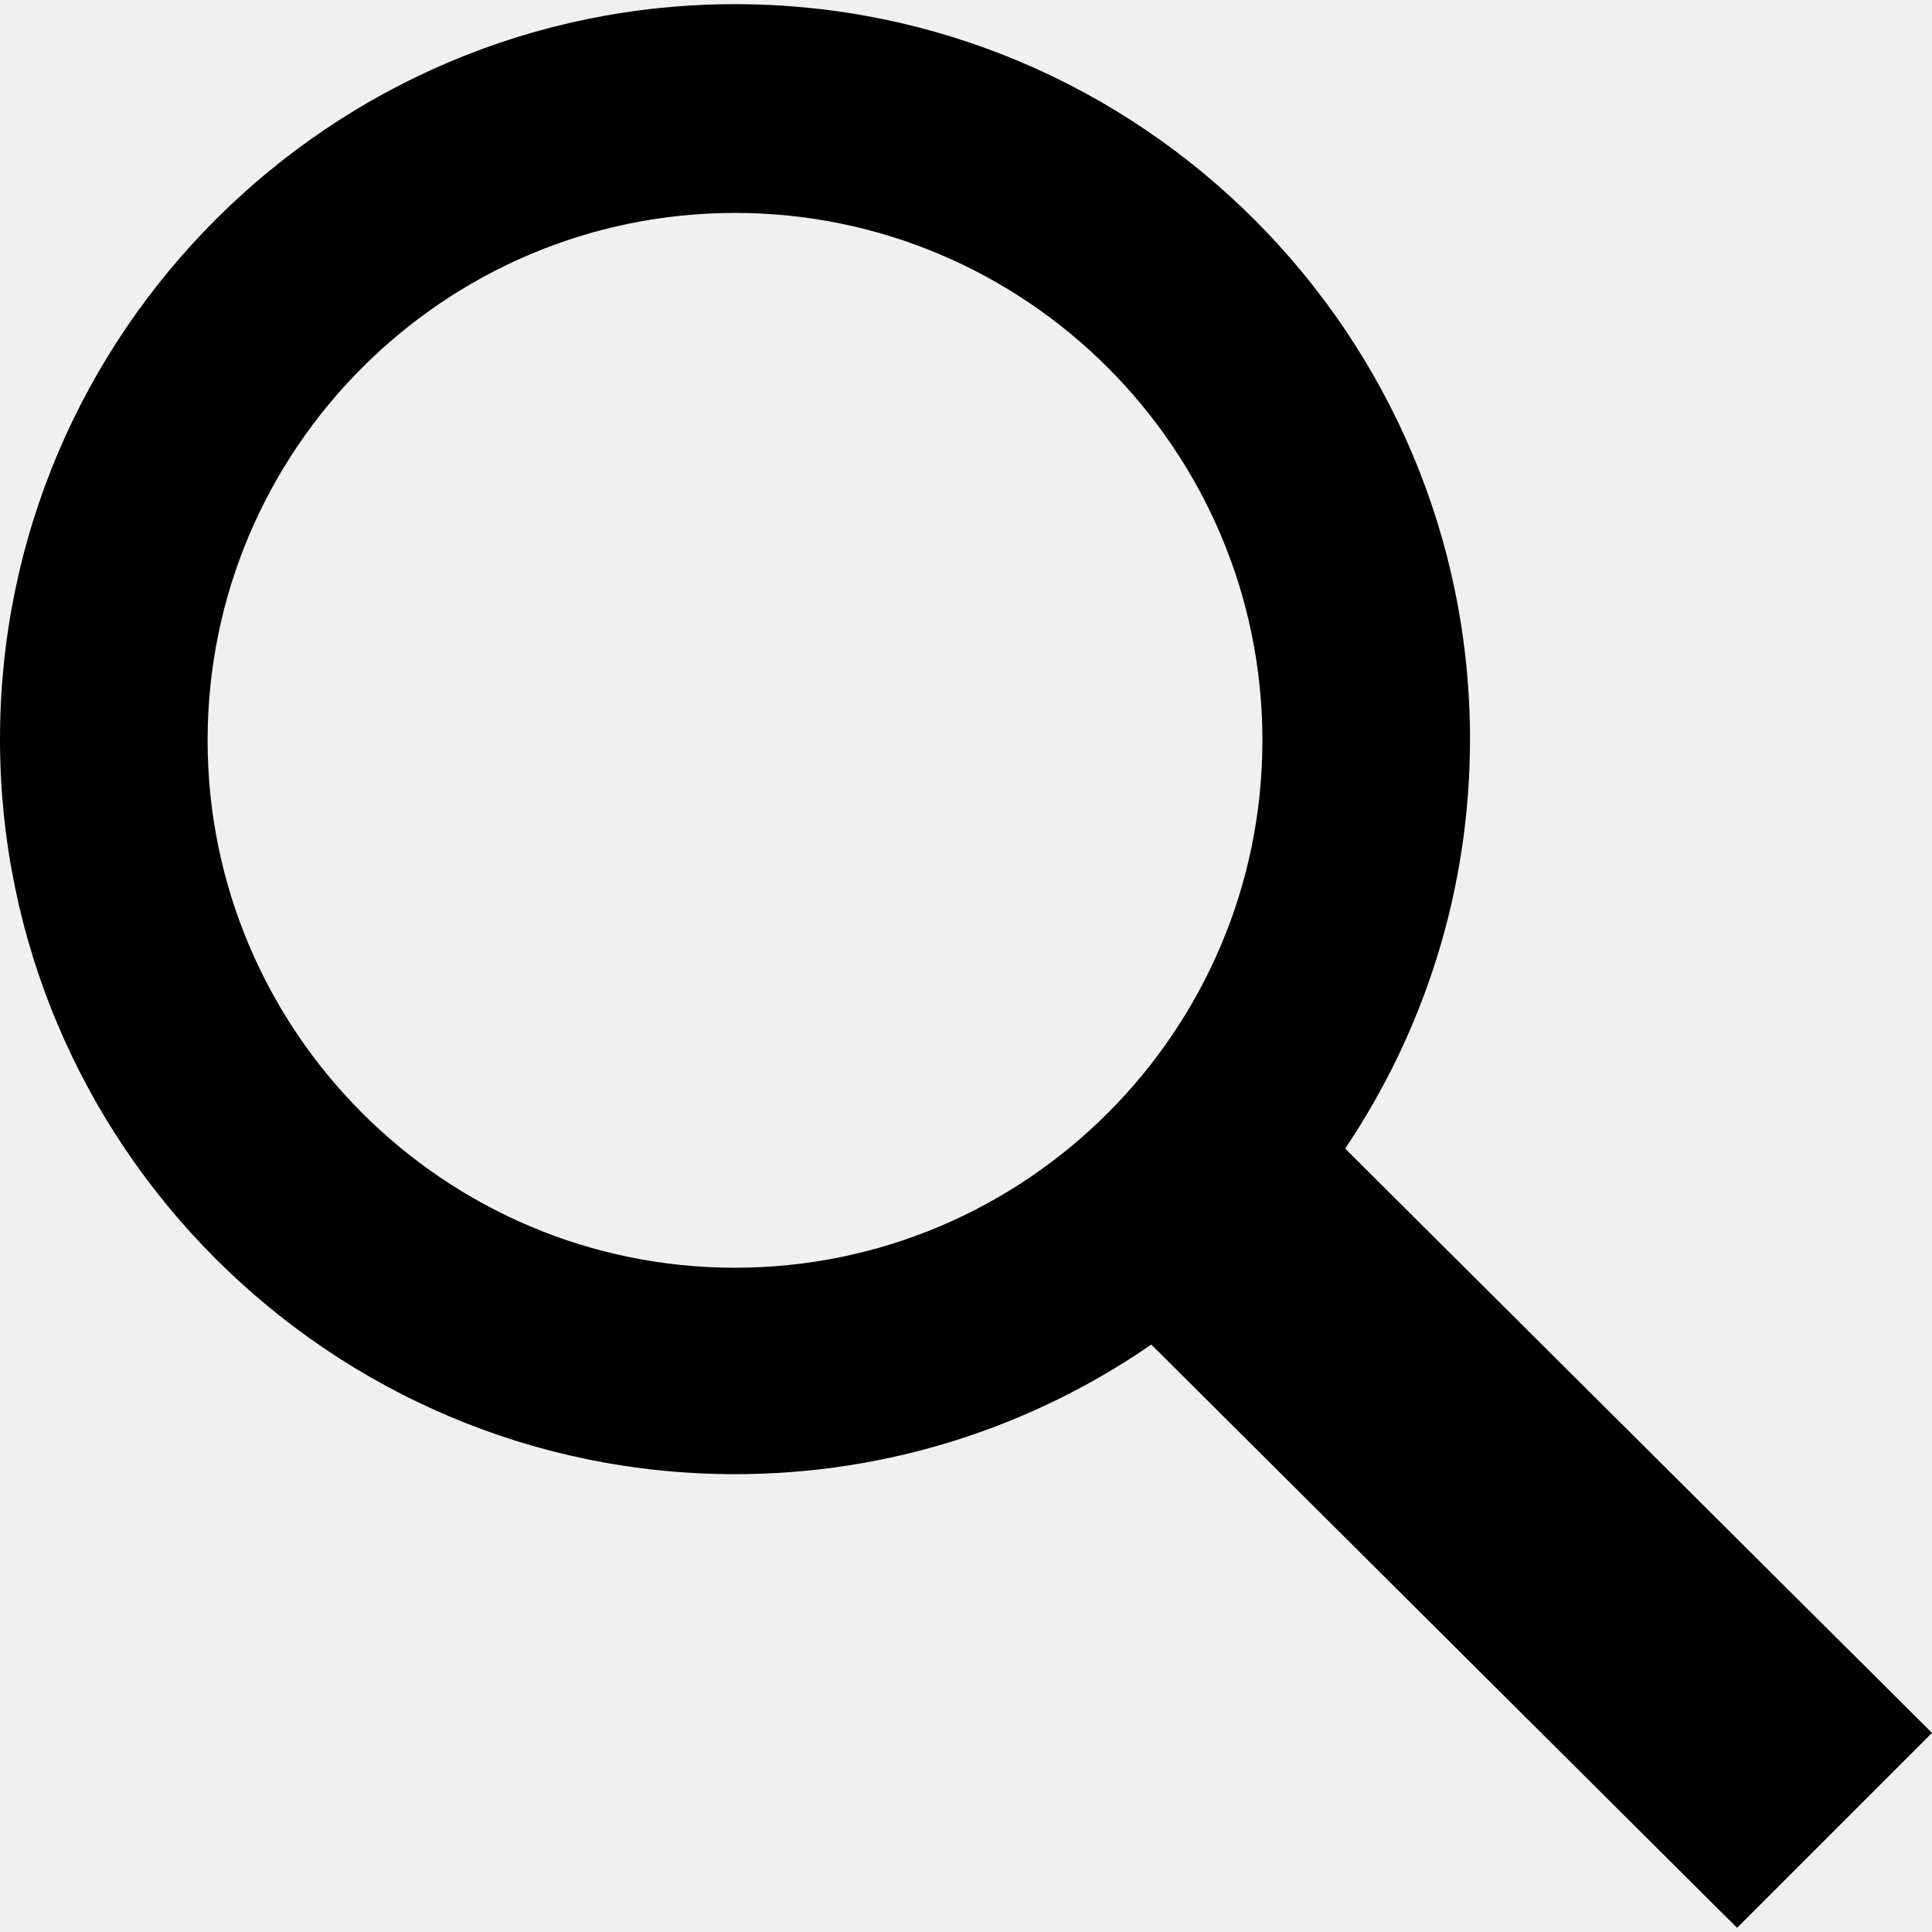
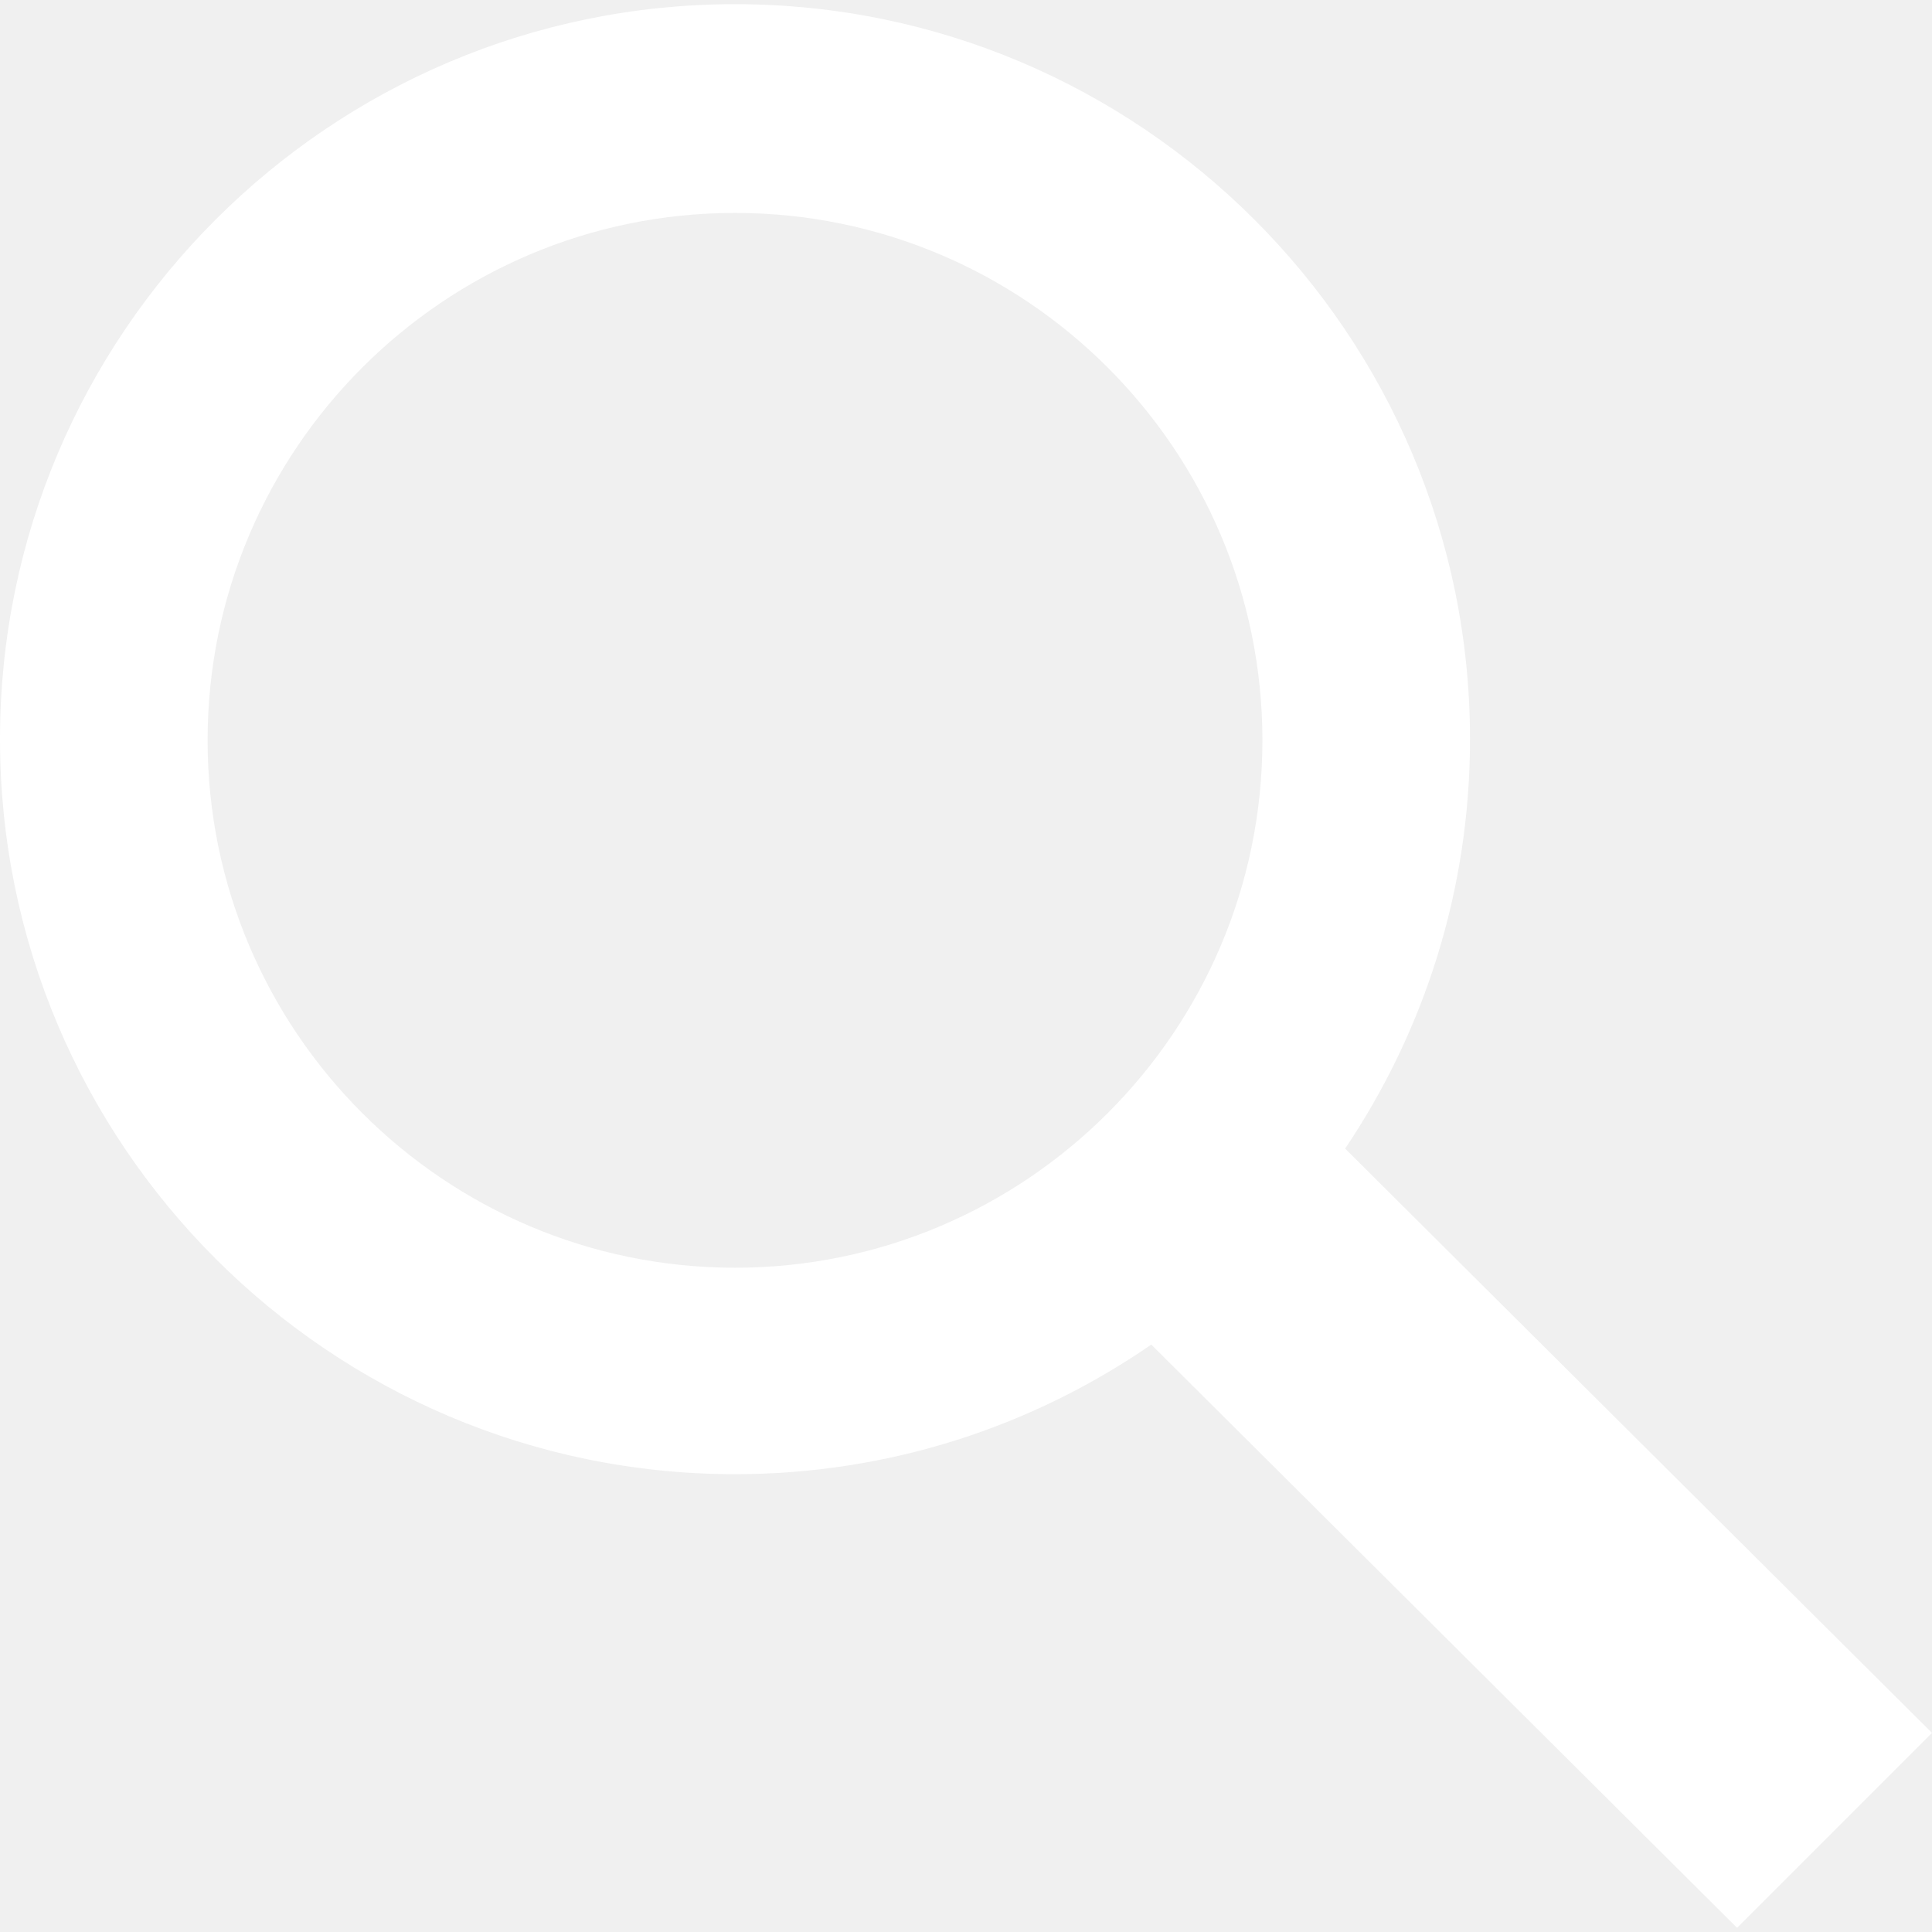
<svg xmlns="http://www.w3.org/2000/svg" version="1.1" id="Capa_1" x="0px" y="0px" viewBox="0 0 512 512" style="enable-background:new 0 0 512 512;" xml:space="preserve">
-   <g>
+   <g fill="white">
    <g>
      <path d="M356.475,304.386c20.888-31.028,33.092-68.363,33.092-108.497c0-107.404-87.38-194.784-194.784-194.784    S0,88.485,0,195.888s87.38,194.784,194.784,194.784c40.926,0,78.935-12.698,110.319-34.345l155.242,154.568L512,459.24    L356.475,304.386z M194.784,335.963c-77.067,0-139.768-62.7-139.768-139.768c0-77.067,62.7-139.767,139.768-139.767    s139.768,62.7,139.768,139.768S271.851,335.963,194.784,335.963z" />
    </g>
  </g>
-   <g>
- </g>
-   <g>
- </g>
-   <g>
- </g>
-   <g>
- </g>
-   <g>
- </g>
-   <g>
- </g>
-   <g>
- </g>
-   <g>
- </g>
-   <g>
- </g>
-   <g>
- </g>
-   <g>
- </g>
-   <g>
- </g>
-   <g>
- </g>
-   <g>
- </g>
-   <g>
- </g>
</svg>
